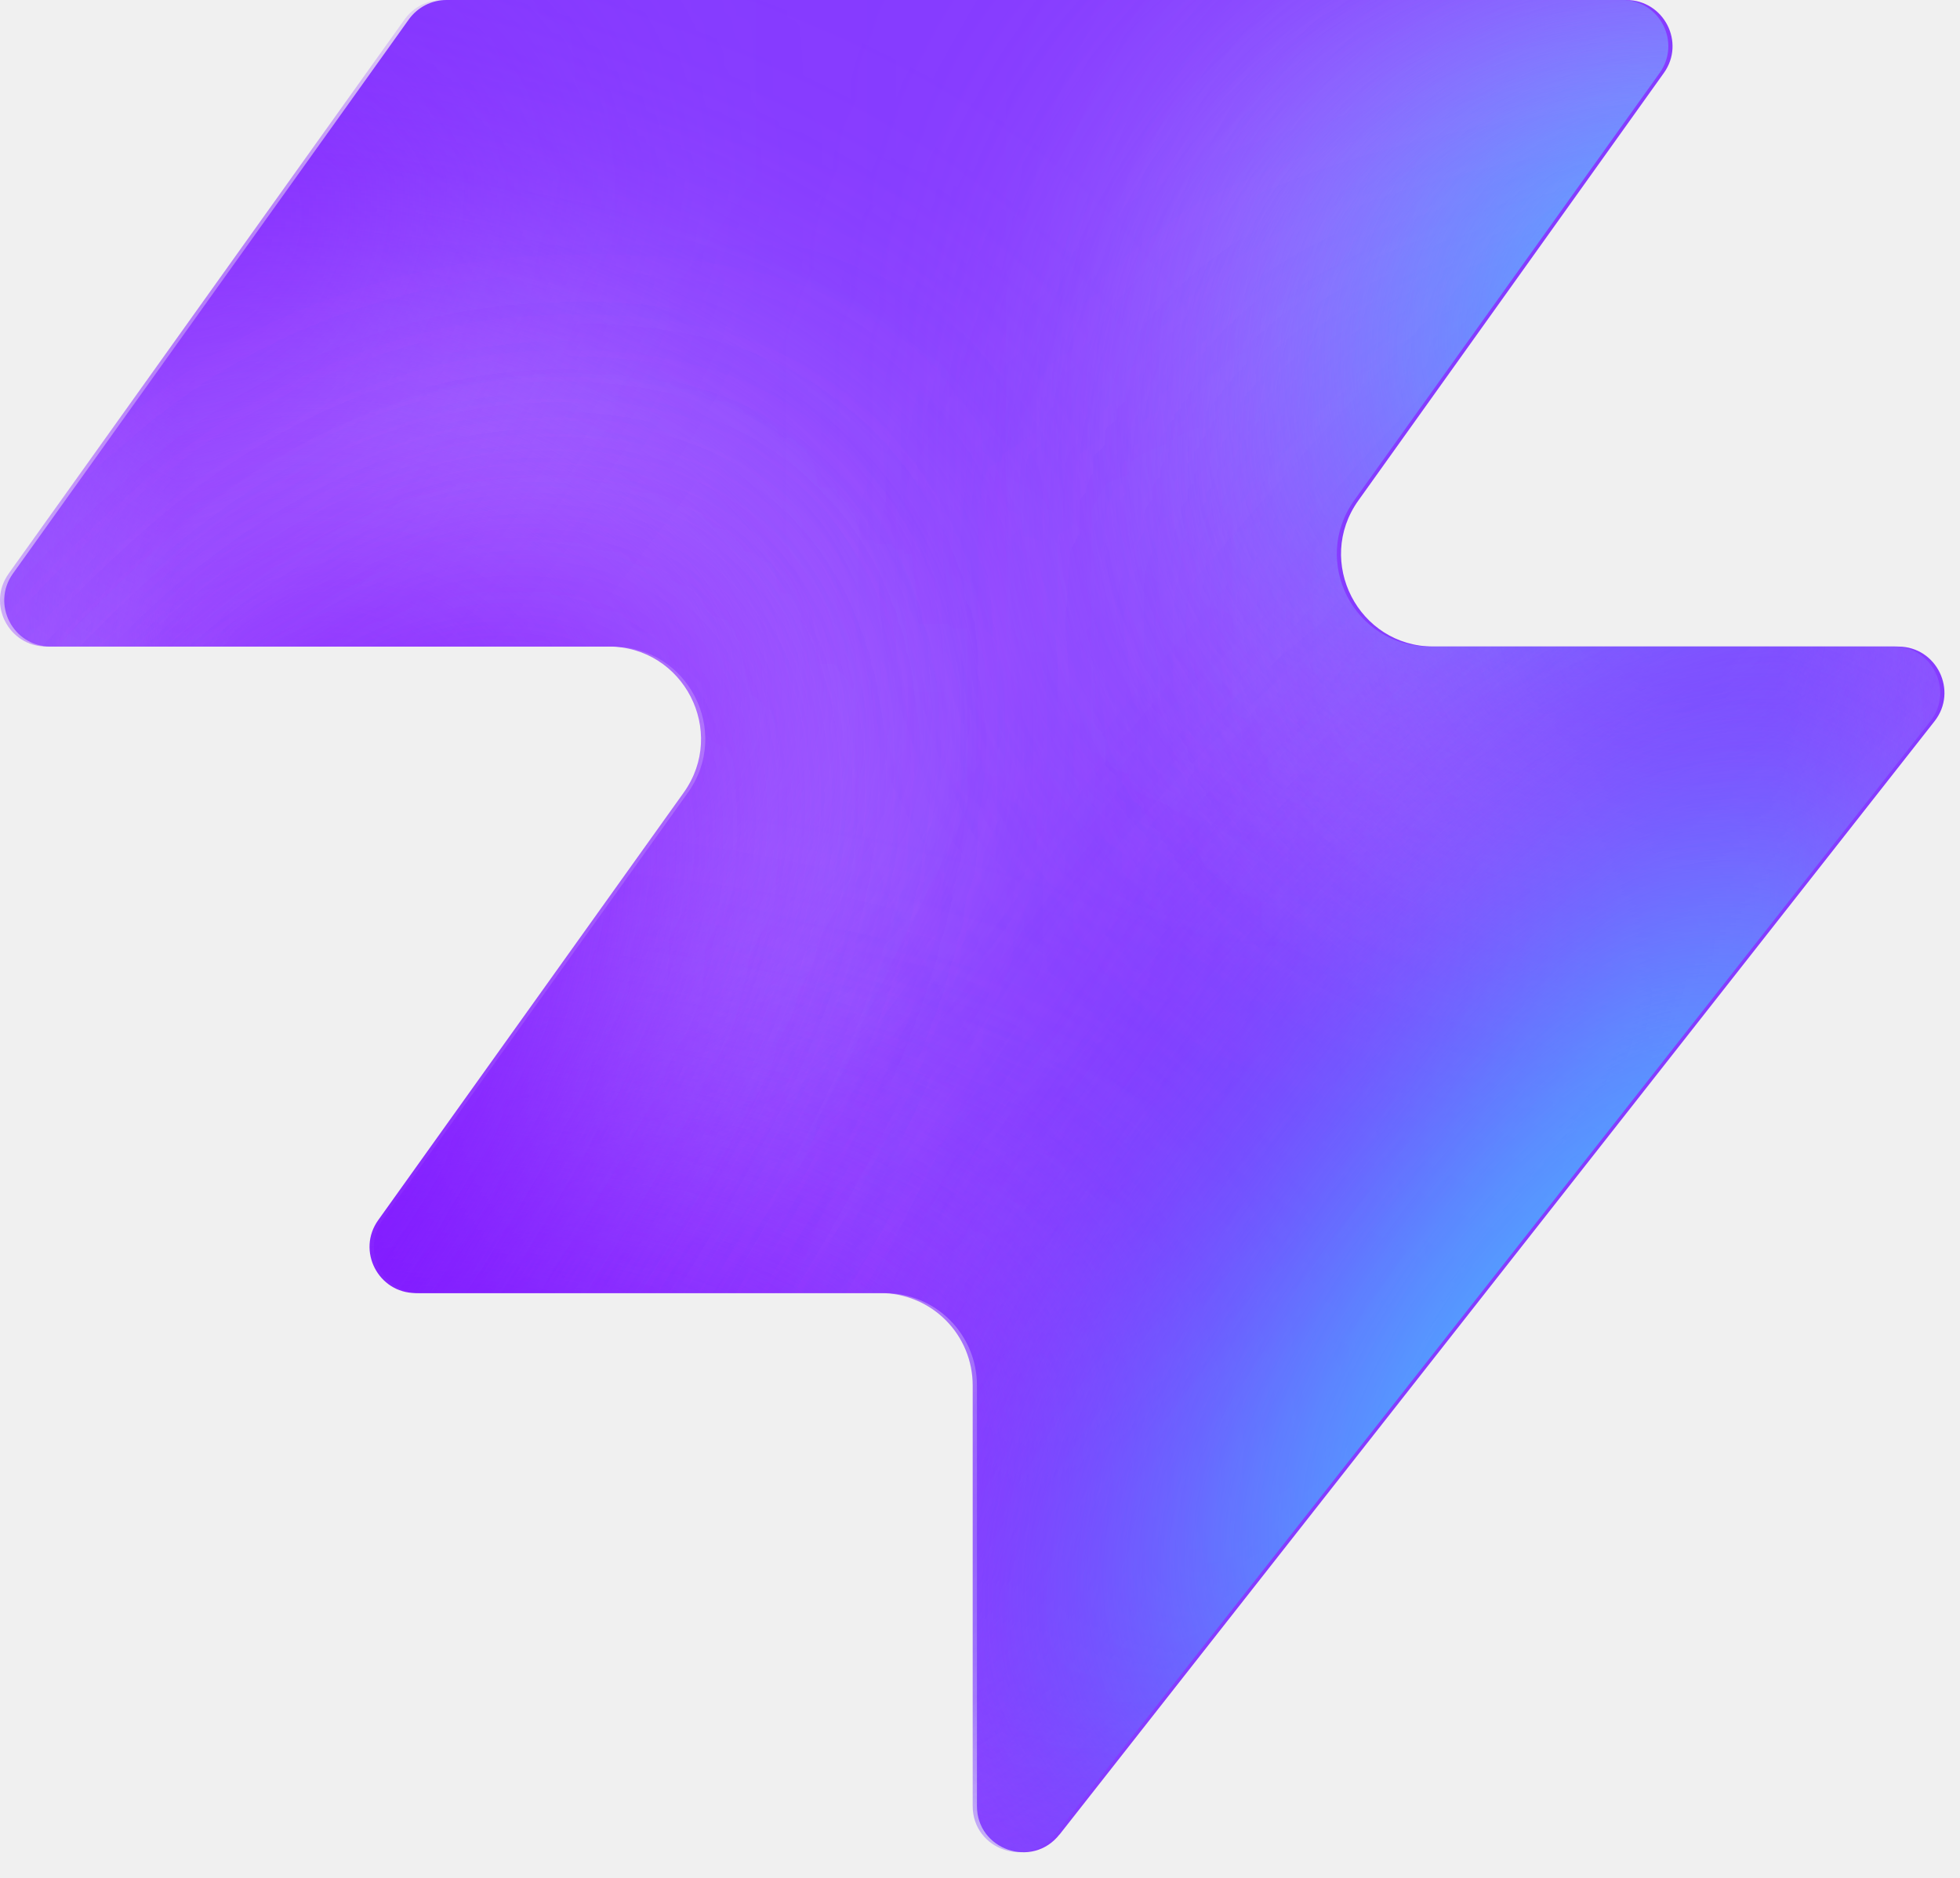
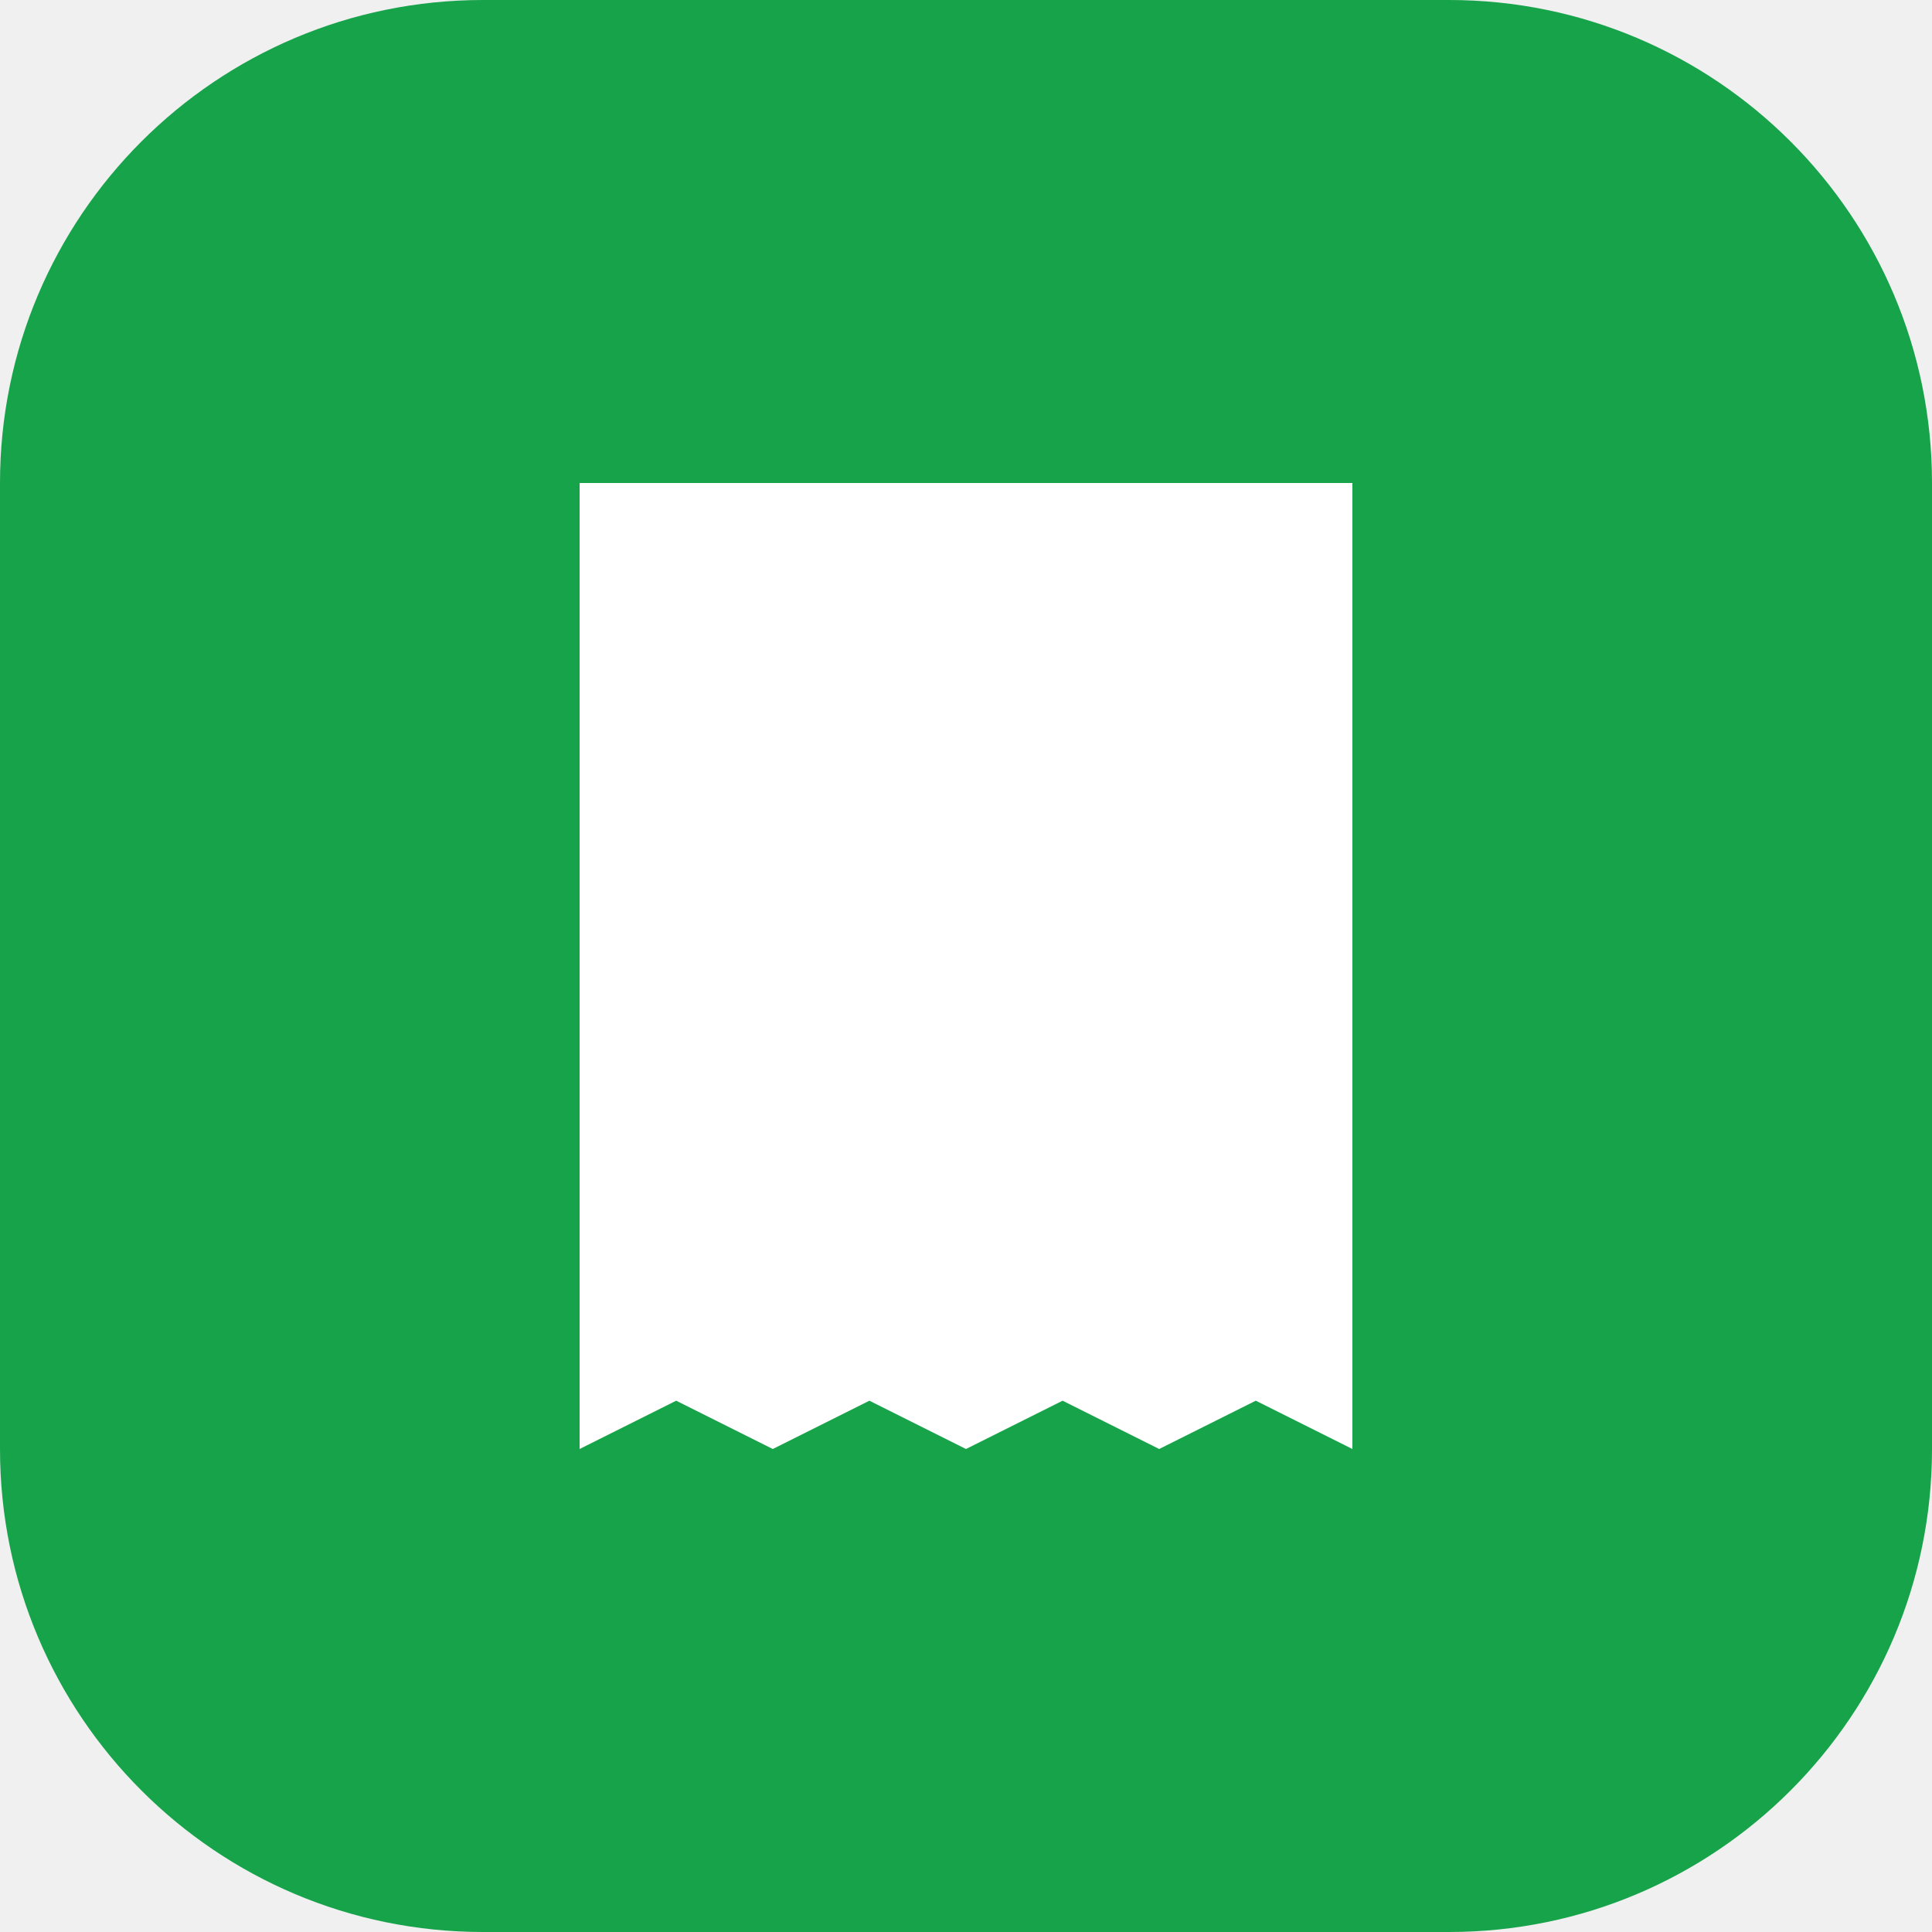
- <svg xmlns="http://www.w3.org/2000/svg" width="48" height="46" fill="none" viewBox="0 0 48 46">
-   <path fill="#863bff" d="M25.946 44.938c-.664.845-2.021.375-2.021-.698V33.937a2.26 2.26 0 0 0-2.262-2.262H10.287c-.92 0-1.456-1.04-.92-1.788l7.48-10.471c1.07-1.497 0-3.578-1.842-3.578H1.237c-.92 0-1.456-1.04-.92-1.788L10.013.474c.214-.297.556-.474.92-.474h28.894c.92 0 1.456 1.04.92 1.788l-7.48 10.471c-1.07 1.498 0 3.579 1.842 3.579h11.377c.943 0 1.473 1.088.89 1.83L25.947 44.94z" style="fill:#863bff;fill:color(display-p3 .525 .23 1);fill-opacity:1" />
-   <mask id="a" width="48" height="46" x="0" y="0" maskUnits="userSpaceOnUse" style="mask-type:alpha">
-     <path fill="#000" d="M25.842 44.938c-.664.844-2.021.375-2.021-.698V33.937a2.26 2.26 0 0 0-2.262-2.262H10.183c-.92 0-1.456-1.04-.92-1.788l7.48-10.471c1.07-1.498 0-3.579-1.842-3.579H1.133c-.92 0-1.456-1.04-.92-1.787L9.91.473c.214-.297.556-.474.92-.474h28.894c.92 0 1.456 1.04.92 1.788l-7.48 10.471c-1.07 1.498 0 3.578 1.842 3.578h11.377c.943 0 1.473 1.088.89 1.832L25.843 44.94z" style="fill:#000;fill-opacity:1" />
-   </mask>
-   <g mask="url(#a)">
-     <g filter="url(#b)">
-       <ellipse cx="5.508" cy="14.704" fill="#ede6ff" rx="5.508" ry="14.704" style="fill:#ede6ff;fill:color(display-p3 .927 .903 1);fill-opacity:1" transform="matrix(.00324 1 1 -.00324 -4.47 31.516)" />
-     </g>
-     <g filter="url(#c)">
-       <ellipse cx="10.399" cy="29.851" fill="#ede6ff" rx="10.399" ry="29.851" style="fill:#ede6ff;fill:color(display-p3 .927 .903 1);fill-opacity:1" transform="matrix(.00324 1 1 -.00324 -39.328 7.883)" />
-     </g>
-     <g filter="url(#d)">
-       <ellipse cx="5.508" cy="30.487" fill="#7e14ff" rx="5.508" ry="30.487" style="fill:#7e14ff;fill:color(display-p3 .492 .077 1);fill-opacity:1" transform="rotate(89.814 -25.913 -14.639)scale(1 -1)" />
-     </g>
-     <g filter="url(#e)">
-       <ellipse cx="5.508" cy="30.599" fill="#7e14ff" rx="5.508" ry="30.599" style="fill:#7e14ff;fill:color(display-p3 .492 .077 1);fill-opacity:1" transform="rotate(89.814 -32.644 -3.334)scale(1 -1)" />
-     </g>
-     <g filter="url(#f)">
-       <ellipse cx="5.508" cy="30.599" fill="#7e14ff" rx="5.508" ry="30.599" style="fill:#7e14ff;fill:color(display-p3 .492 .077 1);fill-opacity:1" transform="matrix(.00324 1 1 -.00324 -34.34 30.47)" />
-     </g>
-     <g filter="url(#g)">
-       <ellipse cx="14.072" cy="22.078" fill="#ede6ff" rx="14.072" ry="22.078" style="fill:#ede6ff;fill:color(display-p3 .927 .903 1);fill-opacity:1" transform="rotate(93.35 24.506 48.493)scale(-1 1)" />
-     </g>
-     <g filter="url(#h)">
-       <ellipse cx="3.47" cy="21.501" fill="#7e14ff" rx="3.47" ry="21.501" style="fill:#7e14ff;fill:color(display-p3 .492 .077 1);fill-opacity:1" transform="rotate(89.009 28.708 47.59)scale(-1 1)" />
-     </g>
-     <g filter="url(#i)">
-       <ellipse cx="3.47" cy="21.501" fill="#7e14ff" rx="3.47" ry="21.501" style="fill:#7e14ff;fill:color(display-p3 .492 .077 1);fill-opacity:1" transform="rotate(89.009 28.708 47.59)scale(-1 1)" />
-     </g>
-     <g filter="url(#j)">
-       <ellipse cx=".387" cy="8.972" fill="#7e14ff" rx="4.407" ry="29.108" style="fill:#7e14ff;fill:color(display-p3 .492 .077 1);fill-opacity:1" transform="rotate(39.51 .387 8.972)" />
-     </g>
-     <g filter="url(#k)">
-       <ellipse cx="47.523" cy="-6.092" fill="#7e14ff" rx="4.407" ry="29.108" style="fill:#7e14ff;fill:color(display-p3 .492 .077 1);fill-opacity:1" transform="rotate(37.892 47.523 -6.092)" />
-     </g>
-     <g filter="url(#l)">
-       <ellipse cx="41.412" cy="6.333" fill="#47bfff" rx="5.971" ry="9.665" style="fill:#47bfff;fill:color(display-p3 .28 .748 1);fill-opacity:1" transform="rotate(37.892 41.412 6.333)" />
-     </g>
-     <g filter="url(#m)">
-       <ellipse cx="-1.879" cy="38.332" fill="#7e14ff" rx="4.407" ry="29.108" style="fill:#7e14ff;fill:color(display-p3 .492 .077 1);fill-opacity:1" transform="rotate(37.892 -1.88 38.332)" />
-     </g>
-     <g filter="url(#n)">
-       <ellipse cx="-1.879" cy="38.332" fill="#7e14ff" rx="4.407" ry="29.108" style="fill:#7e14ff;fill:color(display-p3 .492 .077 1);fill-opacity:1" transform="rotate(37.892 -1.88 38.332)" />
-     </g>
-     <g filter="url(#o)">
-       <ellipse cx="35.651" cy="29.907" fill="#7e14ff" rx="4.407" ry="29.108" style="fill:#7e14ff;fill:color(display-p3 .492 .077 1);fill-opacity:1" transform="rotate(37.892 35.651 29.907)" />
-     </g>
-     <g filter="url(#p)">
-       <ellipse cx="38.418" cy="32.4" fill="#47bfff" rx="5.971" ry="15.297" style="fill:#47bfff;fill:color(display-p3 .28 .748 1);fill-opacity:1" transform="rotate(37.892 38.418 32.4)" />
-     </g>
+ <svg xmlns="http://www.w3.org/2000/svg" viewBox="0 0 40 40">
+   <rect width="40" height="40" rx="10" fill="#16A34A" />
+   <g transform="translate(8, 8)">
+     <path fill="#ffffff" d="M4 2v20l2-1 2 1 2-1 2 1 2-1 2 1 2-1 2 1V2z" />
  </g>
-   <defs>
-     <filter id="b" width="60.045" height="41.654" x="-19.77" y="16.149" color-interpolation-filters="sRGB" filterUnits="userSpaceOnUse">
-       <feFlood flood-opacity="0" result="BackgroundImageFix" />
-       <feBlend in="SourceGraphic" in2="BackgroundImageFix" result="shape" />
-       <feGaussianBlur result="effect1_foregroundBlur_2002_17158" stdDeviation="7.659" />
-     </filter>
-     <filter id="c" width="90.34" height="51.437" x="-54.613" y="-7.533" color-interpolation-filters="sRGB" filterUnits="userSpaceOnUse">
-       <feFlood flood-opacity="0" result="BackgroundImageFix" />
-       <feBlend in="SourceGraphic" in2="BackgroundImageFix" result="shape" />
-       <feGaussianBlur result="effect1_foregroundBlur_2002_17158" stdDeviation="7.659" />
-     </filter>
-     <filter id="d" width="79.355" height="29.4" x="-49.64" y="2.03" color-interpolation-filters="sRGB" filterUnits="userSpaceOnUse">
-       <feFlood flood-opacity="0" result="BackgroundImageFix" />
-       <feBlend in="SourceGraphic" in2="BackgroundImageFix" result="shape" />
-       <feGaussianBlur result="effect1_foregroundBlur_2002_17158" stdDeviation="4.596" />
-     </filter>
-     <filter id="e" width="79.579" height="29.4" x="-45.045" y="20.029" color-interpolation-filters="sRGB" filterUnits="userSpaceOnUse">
-       <feFlood flood-opacity="0" result="BackgroundImageFix" />
-       <feBlend in="SourceGraphic" in2="BackgroundImageFix" result="shape" />
-       <feGaussianBlur result="effect1_foregroundBlur_2002_17158" stdDeviation="4.596" />
-     </filter>
-     <filter id="f" width="79.579" height="29.4" x="-43.513" y="21.178" color-interpolation-filters="sRGB" filterUnits="userSpaceOnUse">
-       <feFlood flood-opacity="0" result="BackgroundImageFix" />
-       <feBlend in="SourceGraphic" in2="BackgroundImageFix" result="shape" />
-       <feGaussianBlur result="effect1_foregroundBlur_2002_17158" stdDeviation="4.596" />
-     </filter>
-     <filter id="g" width="74.749" height="58.852" x="15.756" y="-17.901" color-interpolation-filters="sRGB" filterUnits="userSpaceOnUse">
-       <feFlood flood-opacity="0" result="BackgroundImageFix" />
-       <feBlend in="SourceGraphic" in2="BackgroundImageFix" result="shape" />
-       <feGaussianBlur result="effect1_foregroundBlur_2002_17158" stdDeviation="7.659" />
-     </filter>
-     <filter id="h" width="61.377" height="25.362" x="23.548" y="2.284" color-interpolation-filters="sRGB" filterUnits="userSpaceOnUse">
-       <feFlood flood-opacity="0" result="BackgroundImageFix" />
-       <feBlend in="SourceGraphic" in2="BackgroundImageFix" result="shape" />
-       <feGaussianBlur result="effect1_foregroundBlur_2002_17158" stdDeviation="4.596" />
-     </filter>
-     <filter id="i" width="61.377" height="25.362" x="23.548" y="2.284" color-interpolation-filters="sRGB" filterUnits="userSpaceOnUse">
-       <feFlood flood-opacity="0" result="BackgroundImageFix" />
-       <feBlend in="SourceGraphic" in2="BackgroundImageFix" result="shape" />
-       <feGaussianBlur result="effect1_foregroundBlur_2002_17158" stdDeviation="4.596" />
-     </filter>
-     <filter id="j" width="56.045" height="63.649" x="-27.636" y="-22.853" color-interpolation-filters="sRGB" filterUnits="userSpaceOnUse">
-       <feFlood flood-opacity="0" result="BackgroundImageFix" />
-       <feBlend in="SourceGraphic" in2="BackgroundImageFix" result="shape" />
-       <feGaussianBlur result="effect1_foregroundBlur_2002_17158" stdDeviation="4.596" />
-     </filter>
-     <filter id="k" width="54.814" height="64.646" x="20.116" y="-38.415" color-interpolation-filters="sRGB" filterUnits="userSpaceOnUse">
-       <feFlood flood-opacity="0" result="BackgroundImageFix" />
-       <feBlend in="SourceGraphic" in2="BackgroundImageFix" result="shape" />
-       <feGaussianBlur result="effect1_foregroundBlur_2002_17158" stdDeviation="4.596" />
-     </filter>
-     <filter id="l" width="33.541" height="35.313" x="24.641" y="-11.323" color-interpolation-filters="sRGB" filterUnits="userSpaceOnUse">
-       <feFlood flood-opacity="0" result="BackgroundImageFix" />
-       <feBlend in="SourceGraphic" in2="BackgroundImageFix" result="shape" />
-       <feGaussianBlur result="effect1_foregroundBlur_2002_17158" stdDeviation="4.596" />
-     </filter>
-     <filter id="m" width="54.814" height="64.646" x="-29.286" y="6.009" color-interpolation-filters="sRGB" filterUnits="userSpaceOnUse">
-       <feFlood flood-opacity="0" result="BackgroundImageFix" />
-       <feBlend in="SourceGraphic" in2="BackgroundImageFix" result="shape" />
-       <feGaussianBlur result="effect1_foregroundBlur_2002_17158" stdDeviation="4.596" />
-     </filter>
-     <filter id="n" width="54.814" height="64.646" x="-29.286" y="6.009" color-interpolation-filters="sRGB" filterUnits="userSpaceOnUse">
-       <feFlood flood-opacity="0" result="BackgroundImageFix" />
-       <feBlend in="SourceGraphic" in2="BackgroundImageFix" result="shape" />
-       <feGaussianBlur result="effect1_foregroundBlur_2002_17158" stdDeviation="4.596" />
-     </filter>
-     <filter id="o" width="54.814" height="64.646" x="8.244" y="-2.416" color-interpolation-filters="sRGB" filterUnits="userSpaceOnUse">
-       <feFlood flood-opacity="0" result="BackgroundImageFix" />
-       <feBlend in="SourceGraphic" in2="BackgroundImageFix" result="shape" />
-       <feGaussianBlur result="effect1_foregroundBlur_2002_17158" stdDeviation="4.596" />
-     </filter>
-     <filter id="p" width="39.409" height="43.623" x="18.713" y="10.588" color-interpolation-filters="sRGB" filterUnits="userSpaceOnUse">
-       <feFlood flood-opacity="0" result="BackgroundImageFix" />
-       <feBlend in="SourceGraphic" in2="BackgroundImageFix" result="shape" />
-       <feGaussianBlur result="effect1_foregroundBlur_2002_17158" stdDeviation="4.596" />
-     </filter>
-   </defs>
</svg>
